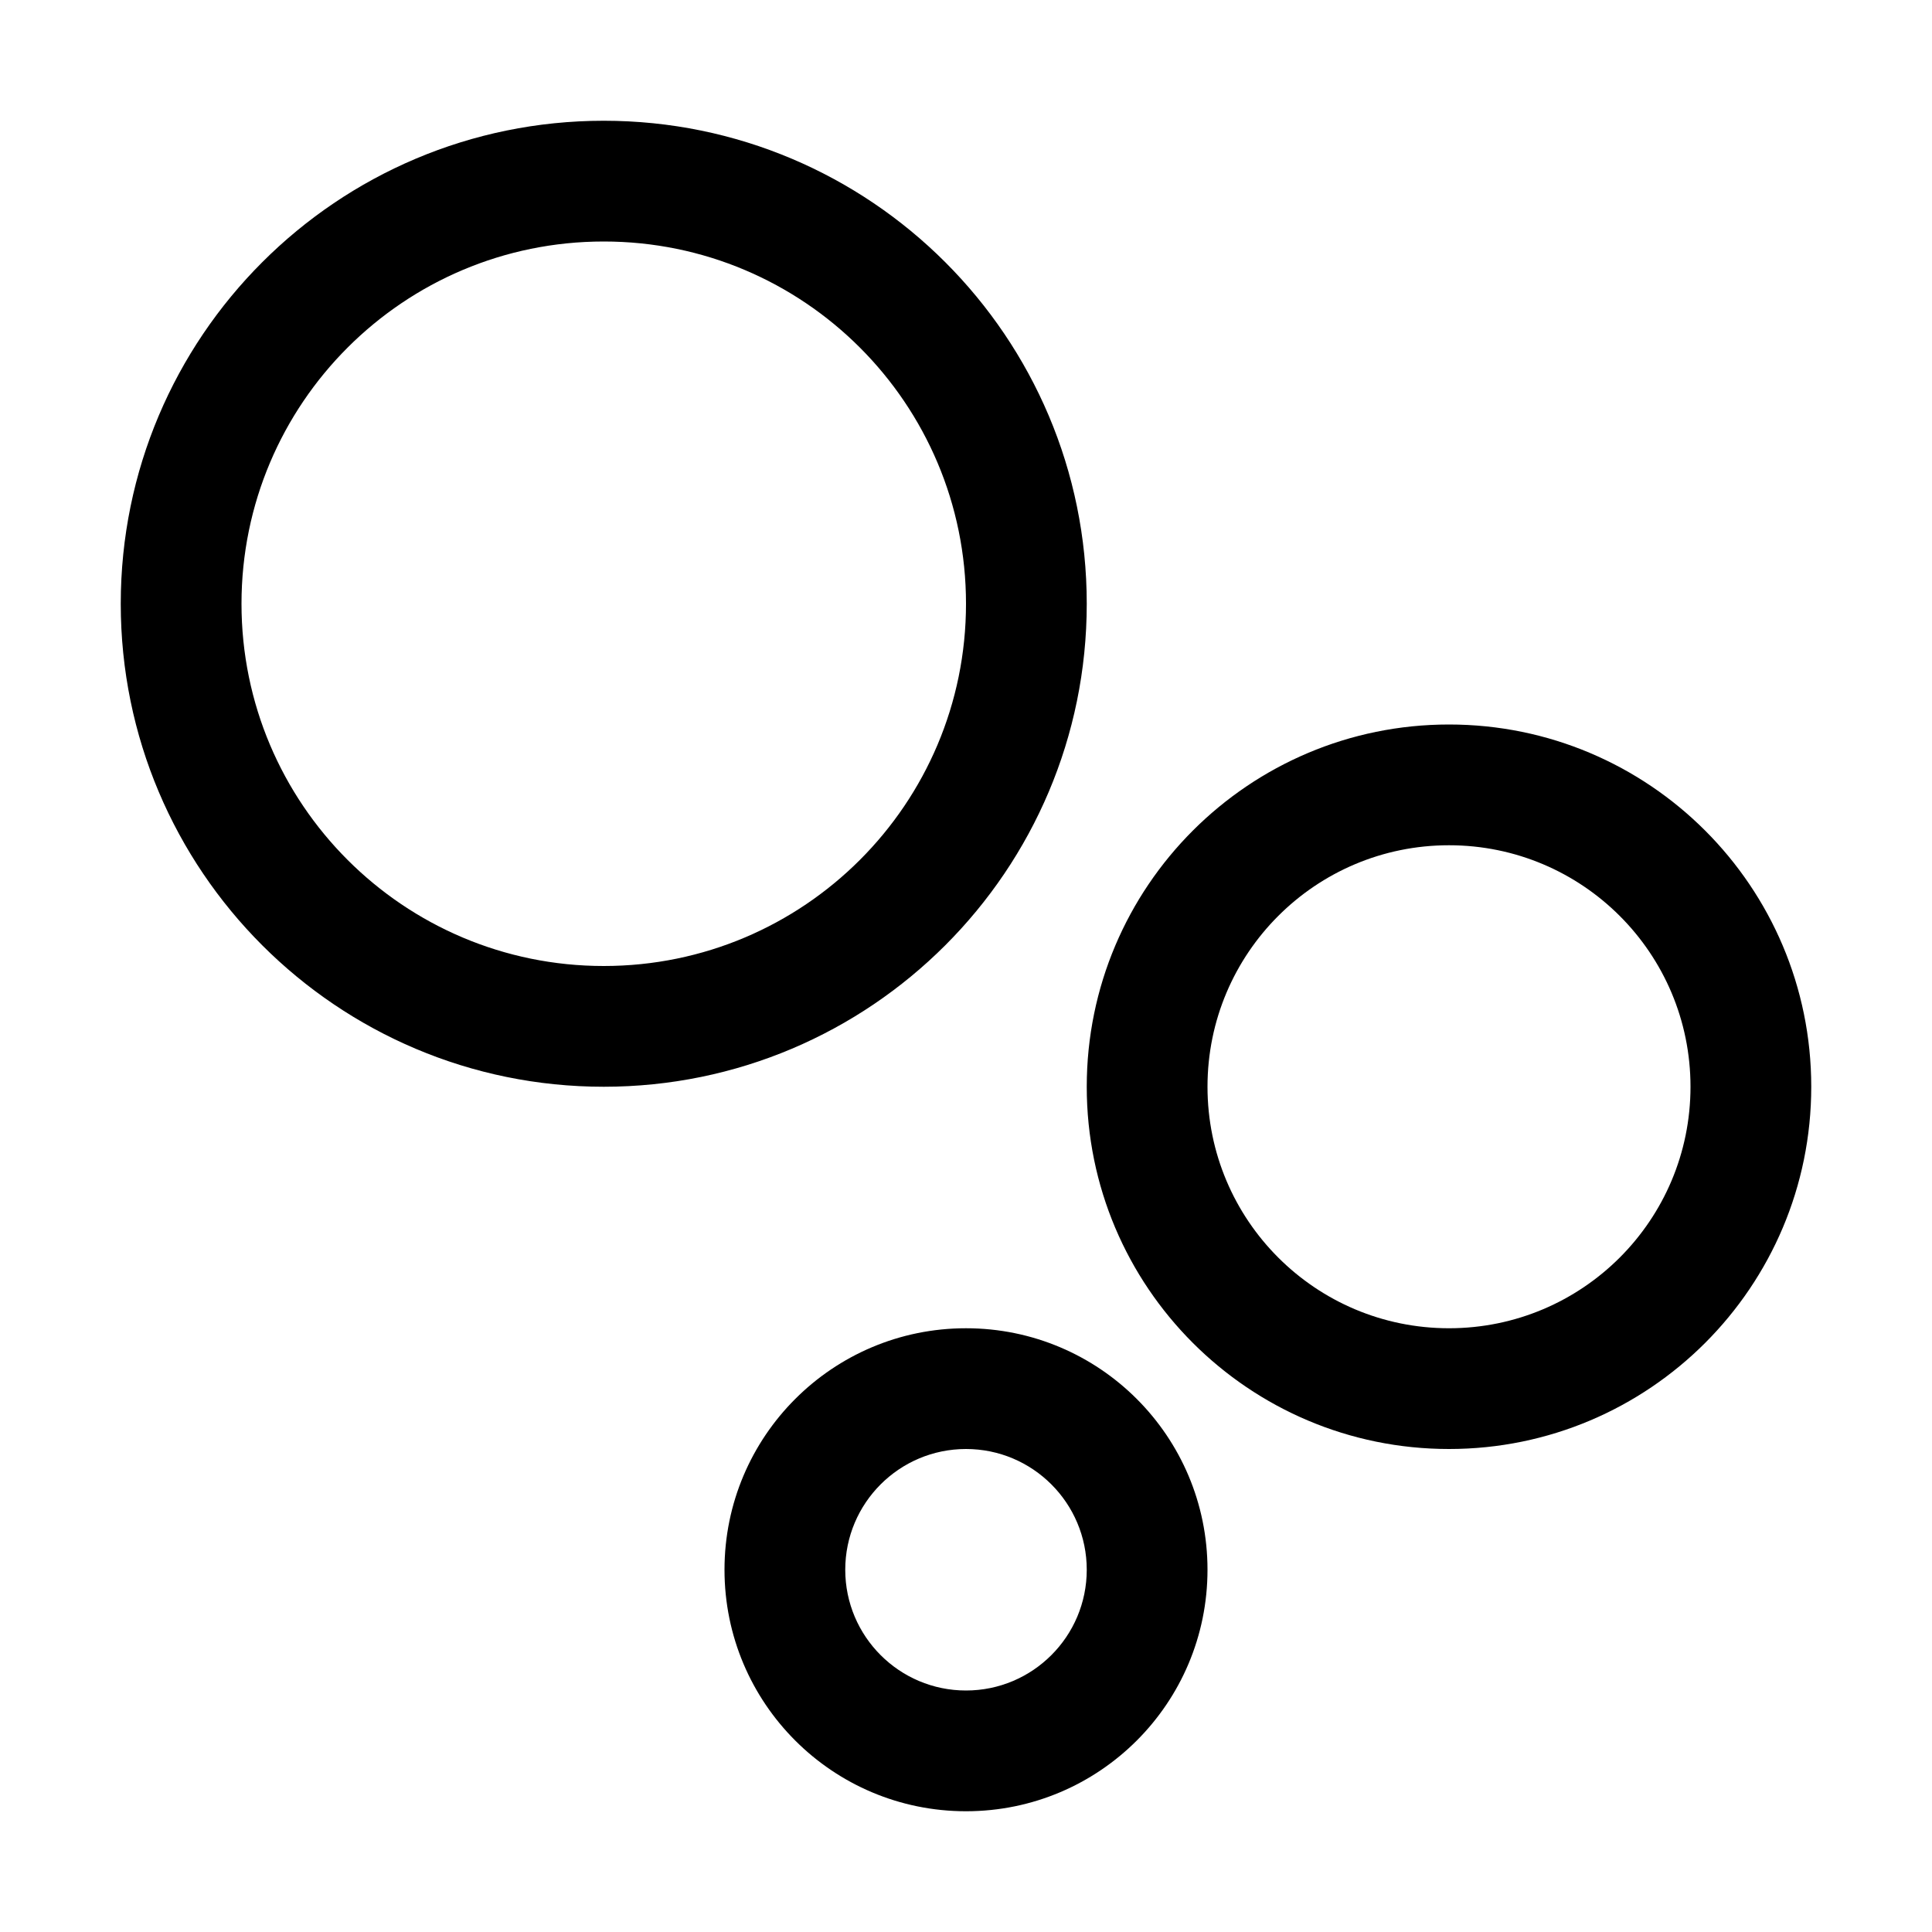
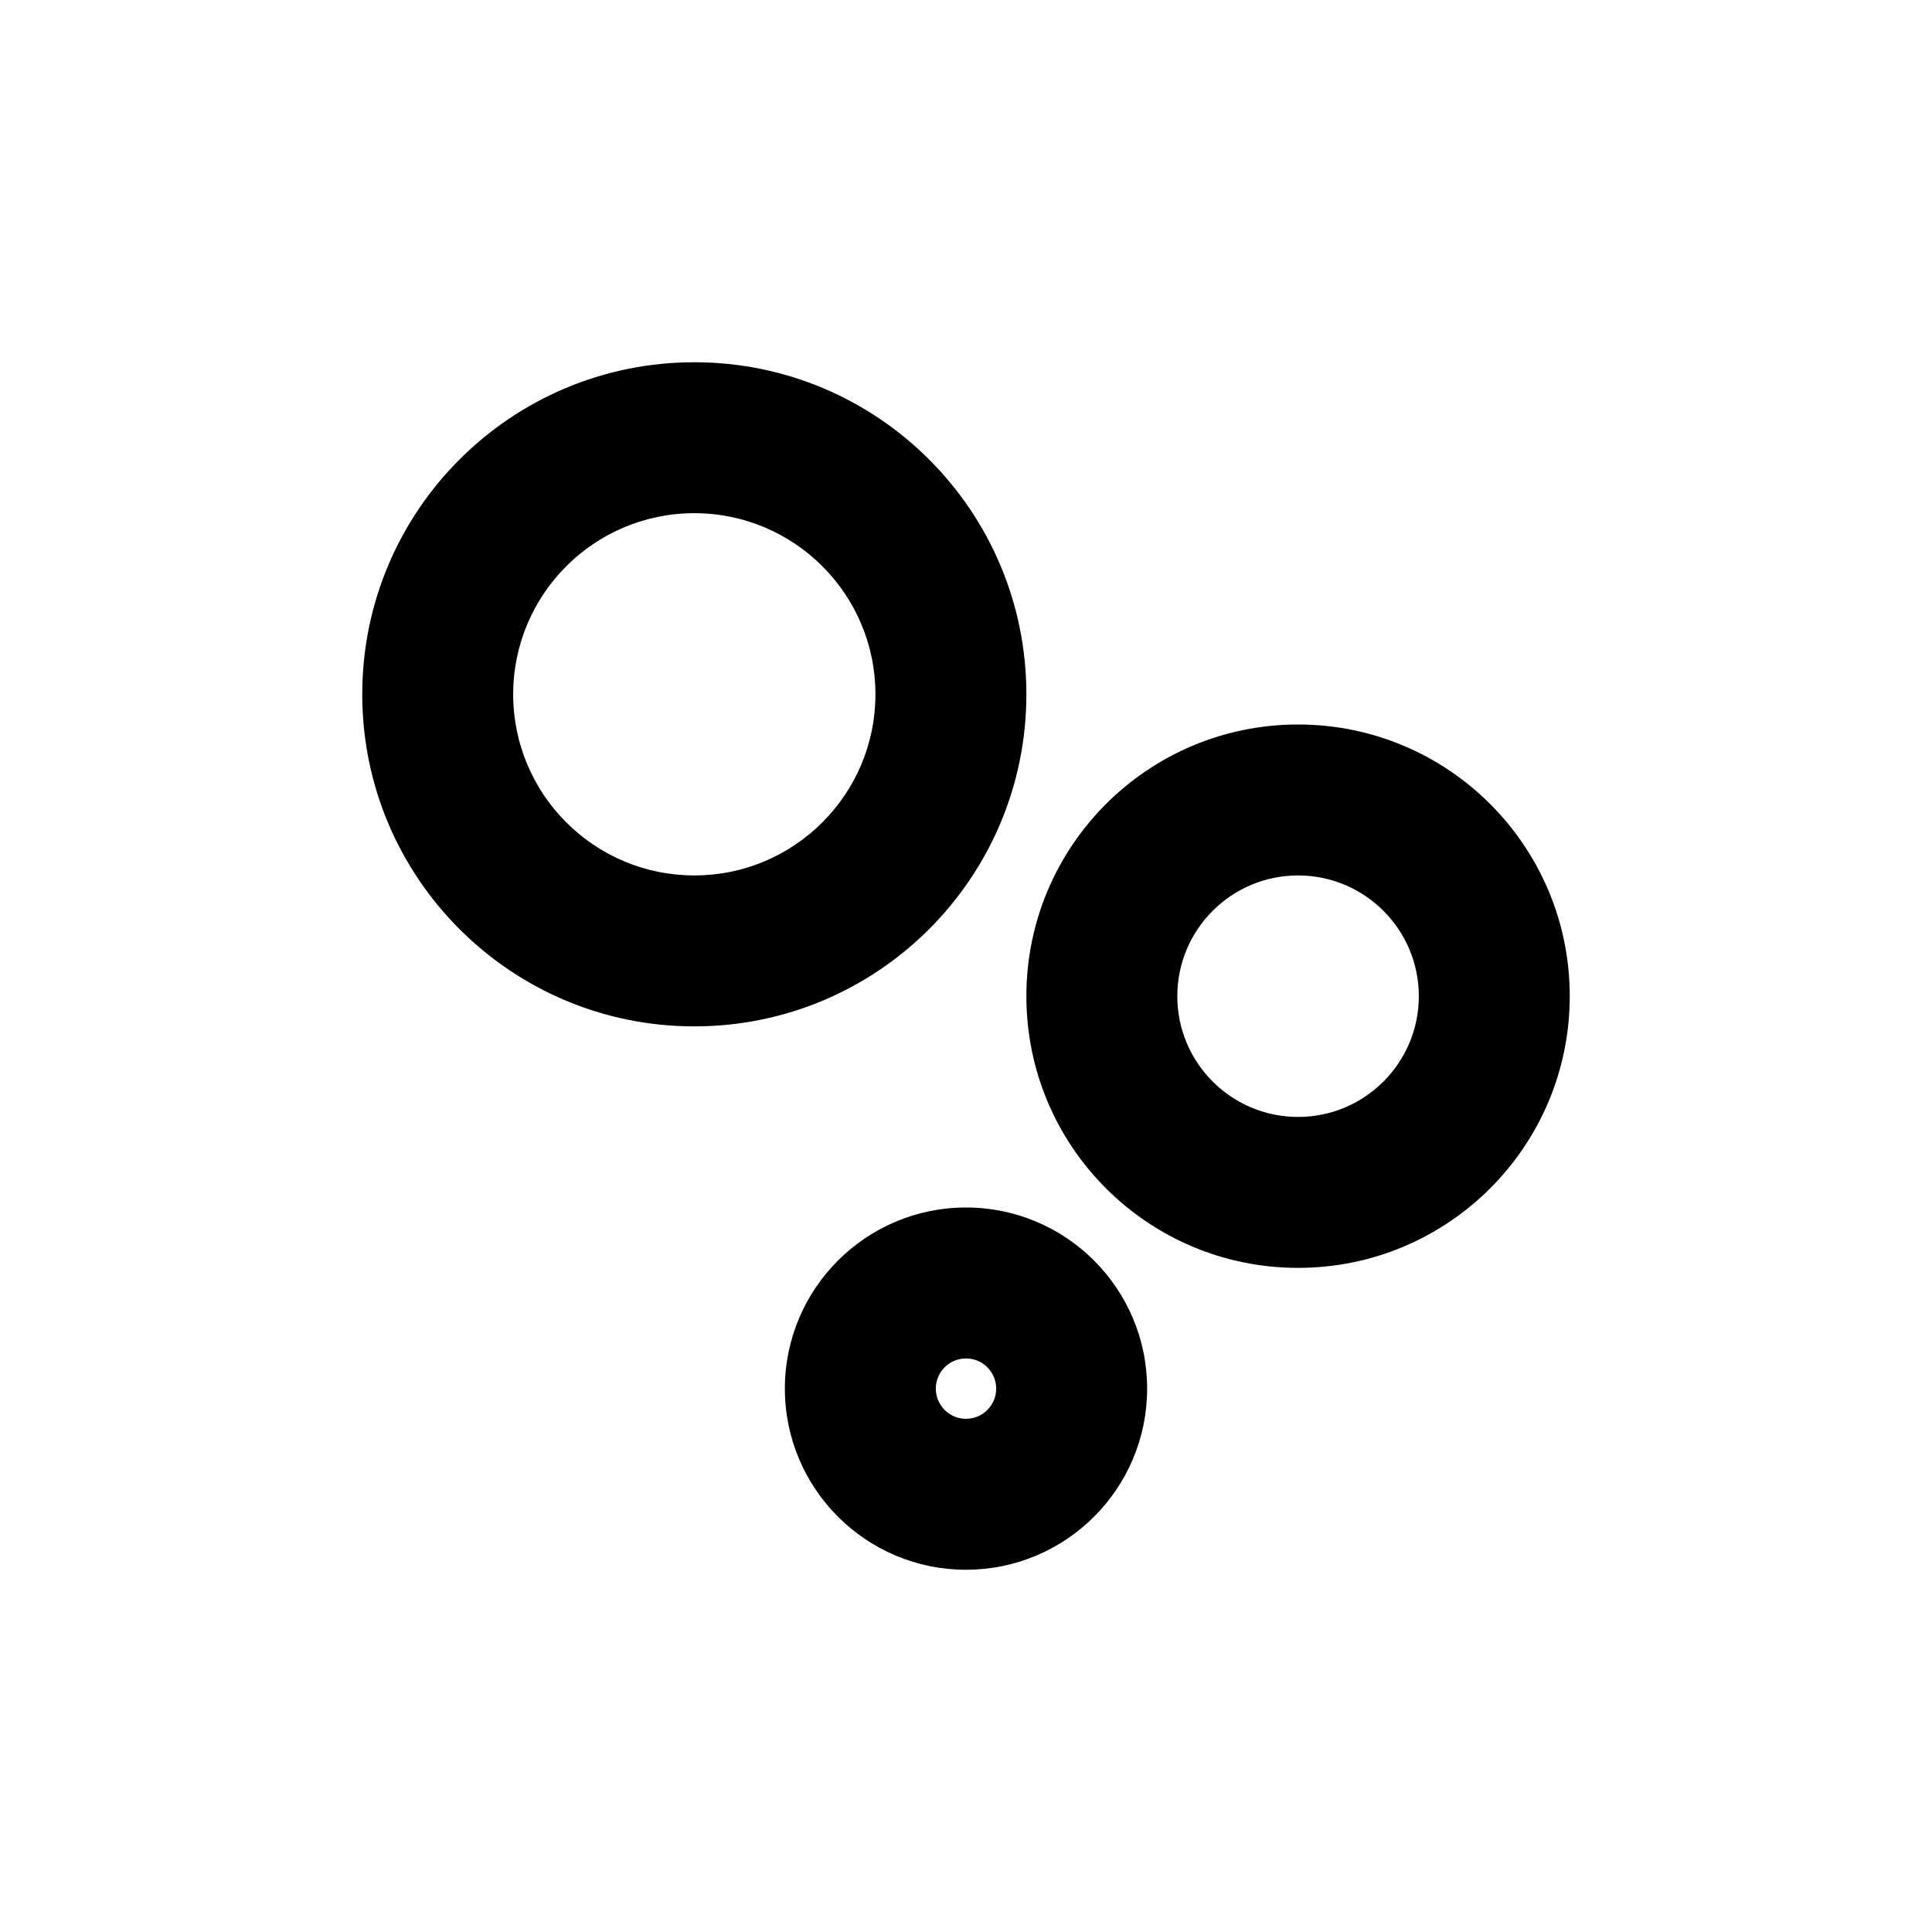
<svg xmlns="http://www.w3.org/2000/svg" width="16" height="16" viewBox="0 0 16 16">
-   <path d="M12 6C13.657 6 15 7.343 15 9C15 10.657 13.657 12 12 12C10.343 12 9 10.657 9 9C9 7.343 10.343 6 12 6ZM12 7C10.895 7 10 7.895 10 9C10 10.105 10.895 11 12 11C13.105 11 14 10.105 14 9C14 7.895 13.105 7 12 7ZM8 11C9.105 11 10 11.895 10 13C10 14.105 9.105 15 8 15C6.895 15 6 14.105 6 13C6 11.895 6.895 11 8 11ZM8 12C7.448 12 7 12.448 7 13C7 13.552 7.448 14 8 14C8.552 14 9 13.552 9 13C9 12.448 8.552 12 8 12ZM5 1C7.209 1 9 2.791 9 5C9 7.209 7.209 9 5 9C2.791 9 1 7.209 1 5C1 2.791 2.791 1 5 1ZM5 2C3.343 2 2 3.343 2 5C2 6.657 3.343 8 5 8C6.657 8 8 6.657 8 5C8 3.343 6.657 2 5 2Z" />
+   <g>
+     <path fill-rule="evenodd" clip-rule="evenodd" d="M5.75 7.25C6.578 7.25 7.25 6.578 7.25 5.75C7.25 4.922 6.578 4.25 5.75 4.25C4.922 4.25 4.25 4.922 4.25 5.75C4.25 6.578 4.922 7.25 5.75 7.25ZM5.75 8.5C7.269 8.5 8.5 7.269 8.5 5.75C8.5 4.231 7.269 3 5.75 3C4.231 3 3 4.231 3 5.75C3 7.269 4.231 8.5 5.75 8.5Z" />
+     <path fill-rule="evenodd" clip-rule="evenodd" d="M10.75 9.25C11.302 9.25 11.75 8.802 11.75 8.25C11.75 7.698 11.302 7.25 10.75 7.25C10.198 7.25 9.75 7.698 9.75 8.25C9.75 8.802 10.198 9.25 10.75 9.25ZM10.75 10.5C11.993 10.5 13 9.493 13 8.25C13 7.007 11.993 6 10.75 6C9.507 6 8.5 7.007 8.5 8.25C8.5 9.493 9.507 10.5 10.75 10.5Z" />
+     <path fill-rule="evenodd" clip-rule="evenodd" d="M8 11.75C8.138 11.75 8.25 11.638 8.25 11.5C8.25 11.362 8.138 11.25 8 11.25C7.862 11.25 7.75 11.362 7.75 11.5C7.75 11.638 7.862 11.75 8 11.75ZM8 13C8.828 13 9.5 12.328 9.5 11.5C9.5 10.672 8.828 10 8 10C7.172 10 6.5 10.672 6.5 11.5C6.5 12.328 7.172 13 8 13Z" />
+   </g>
</svg>
